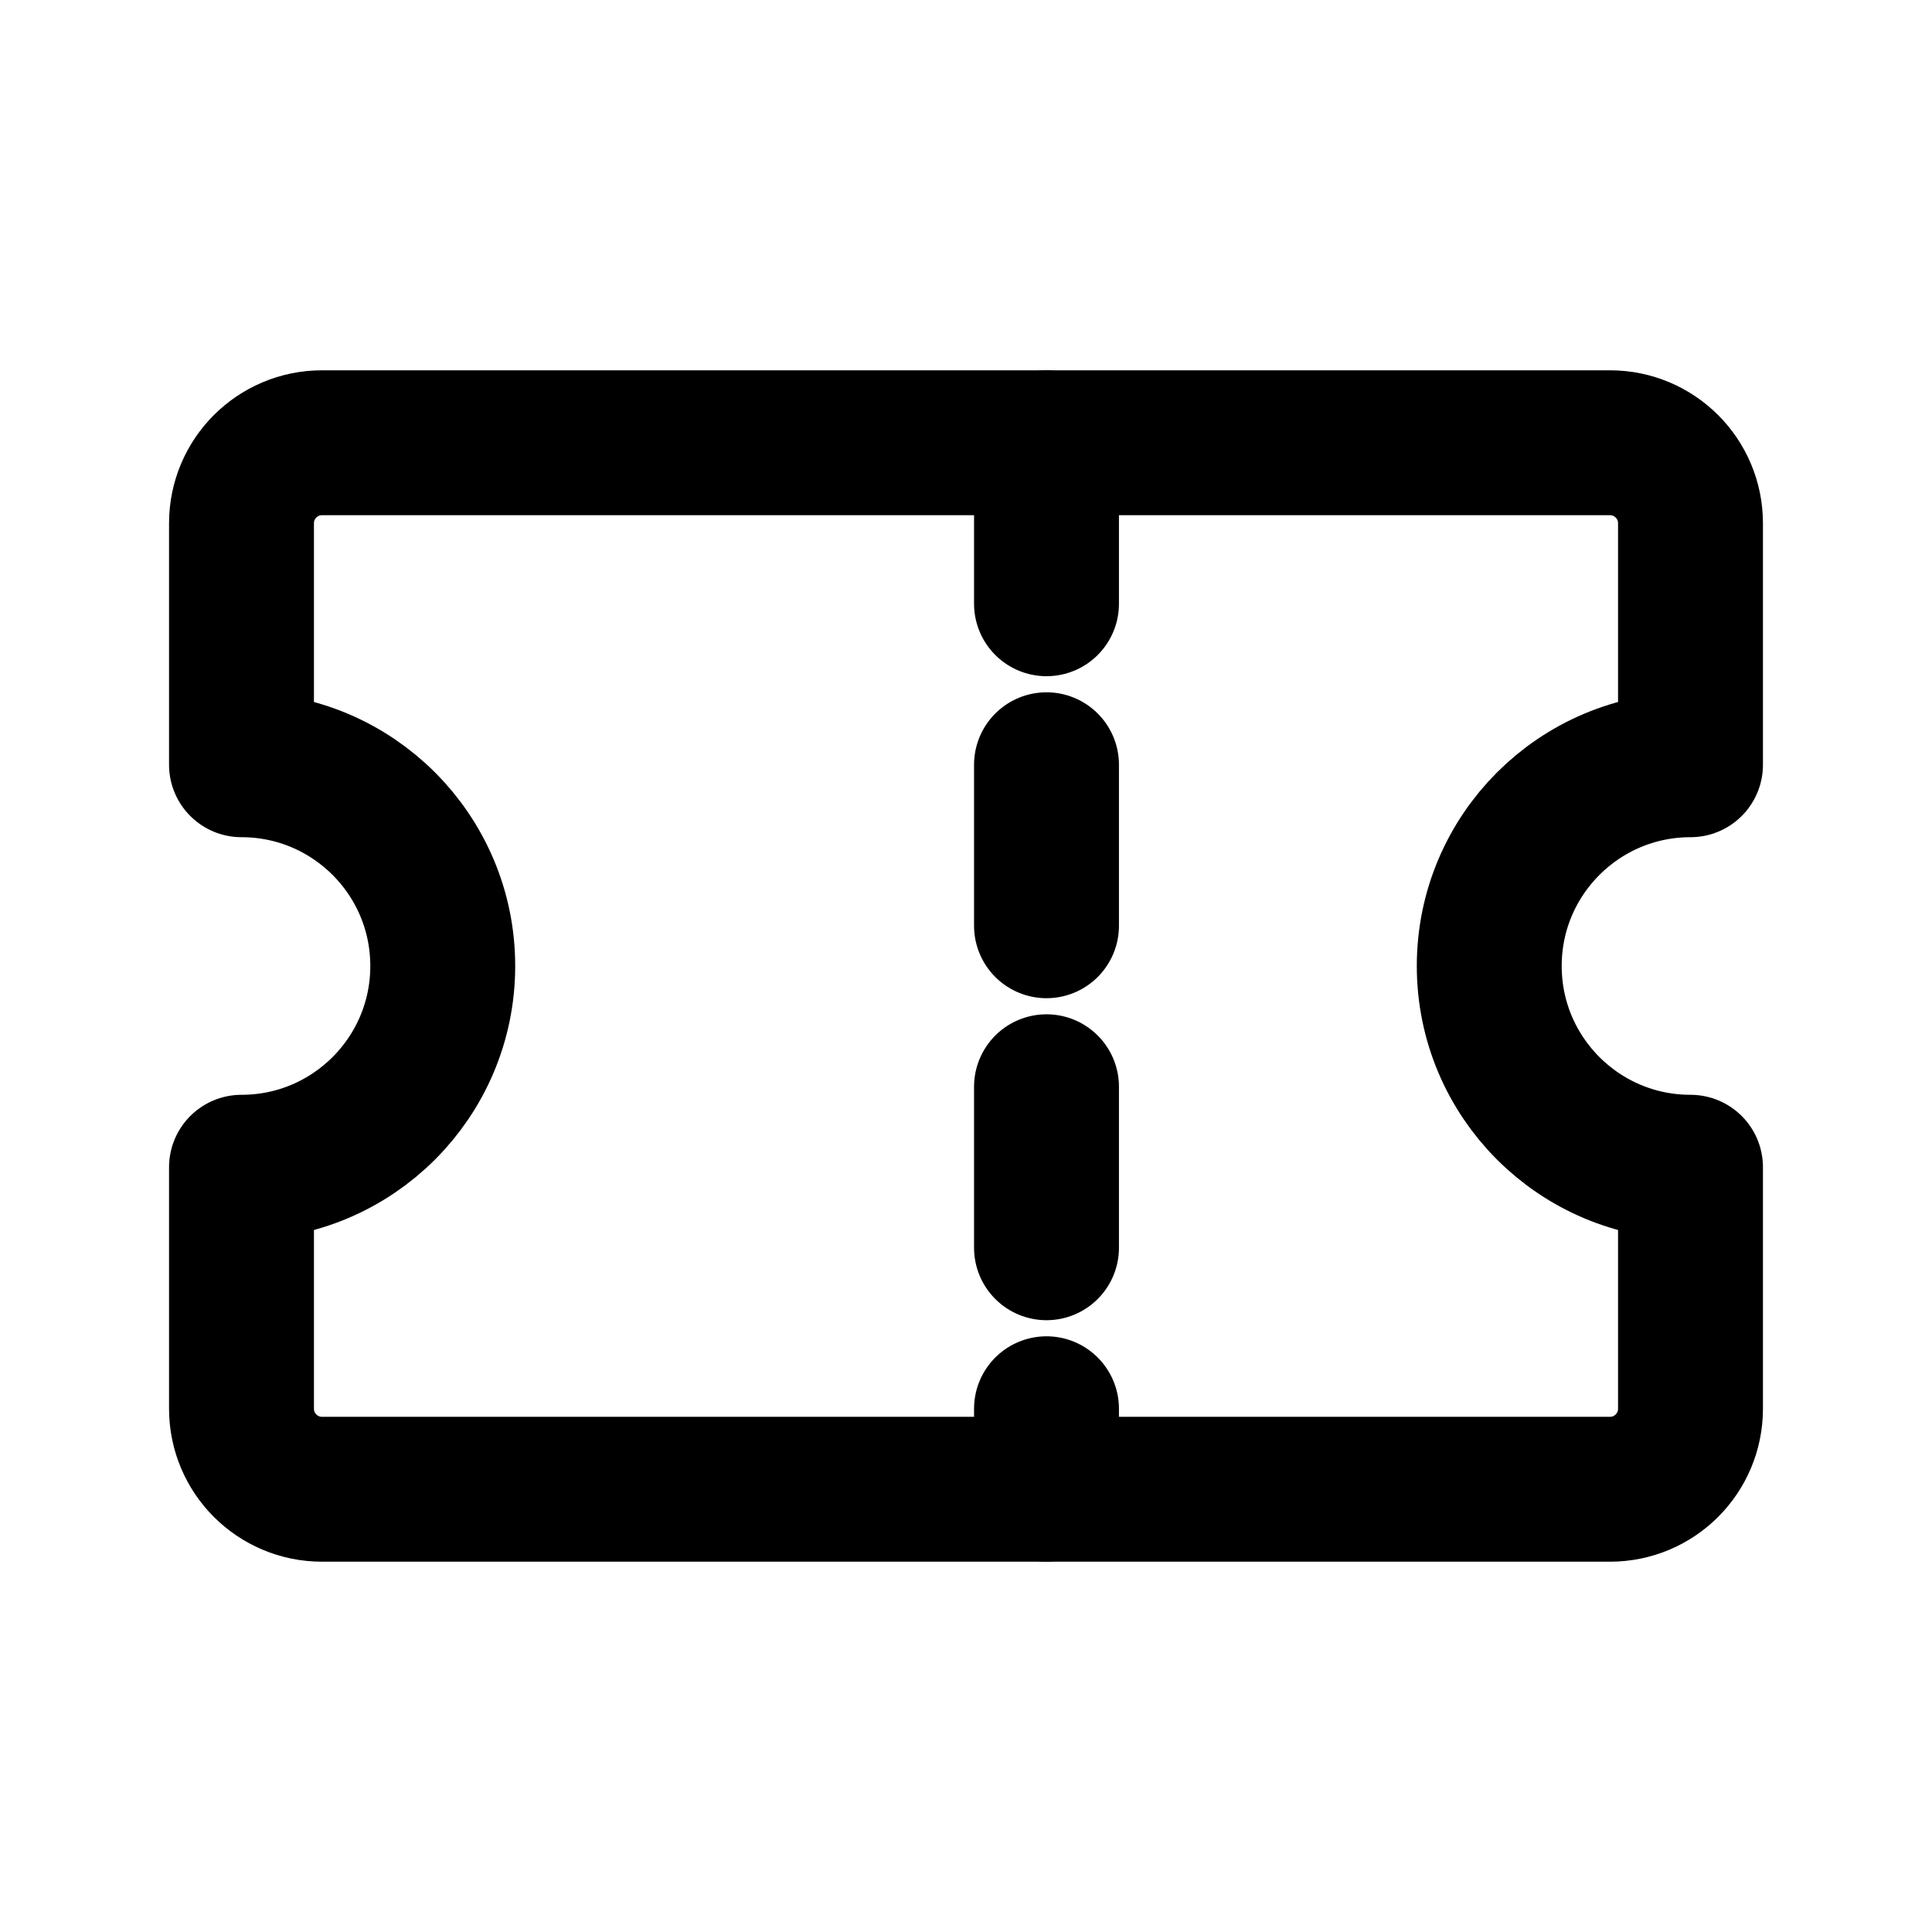
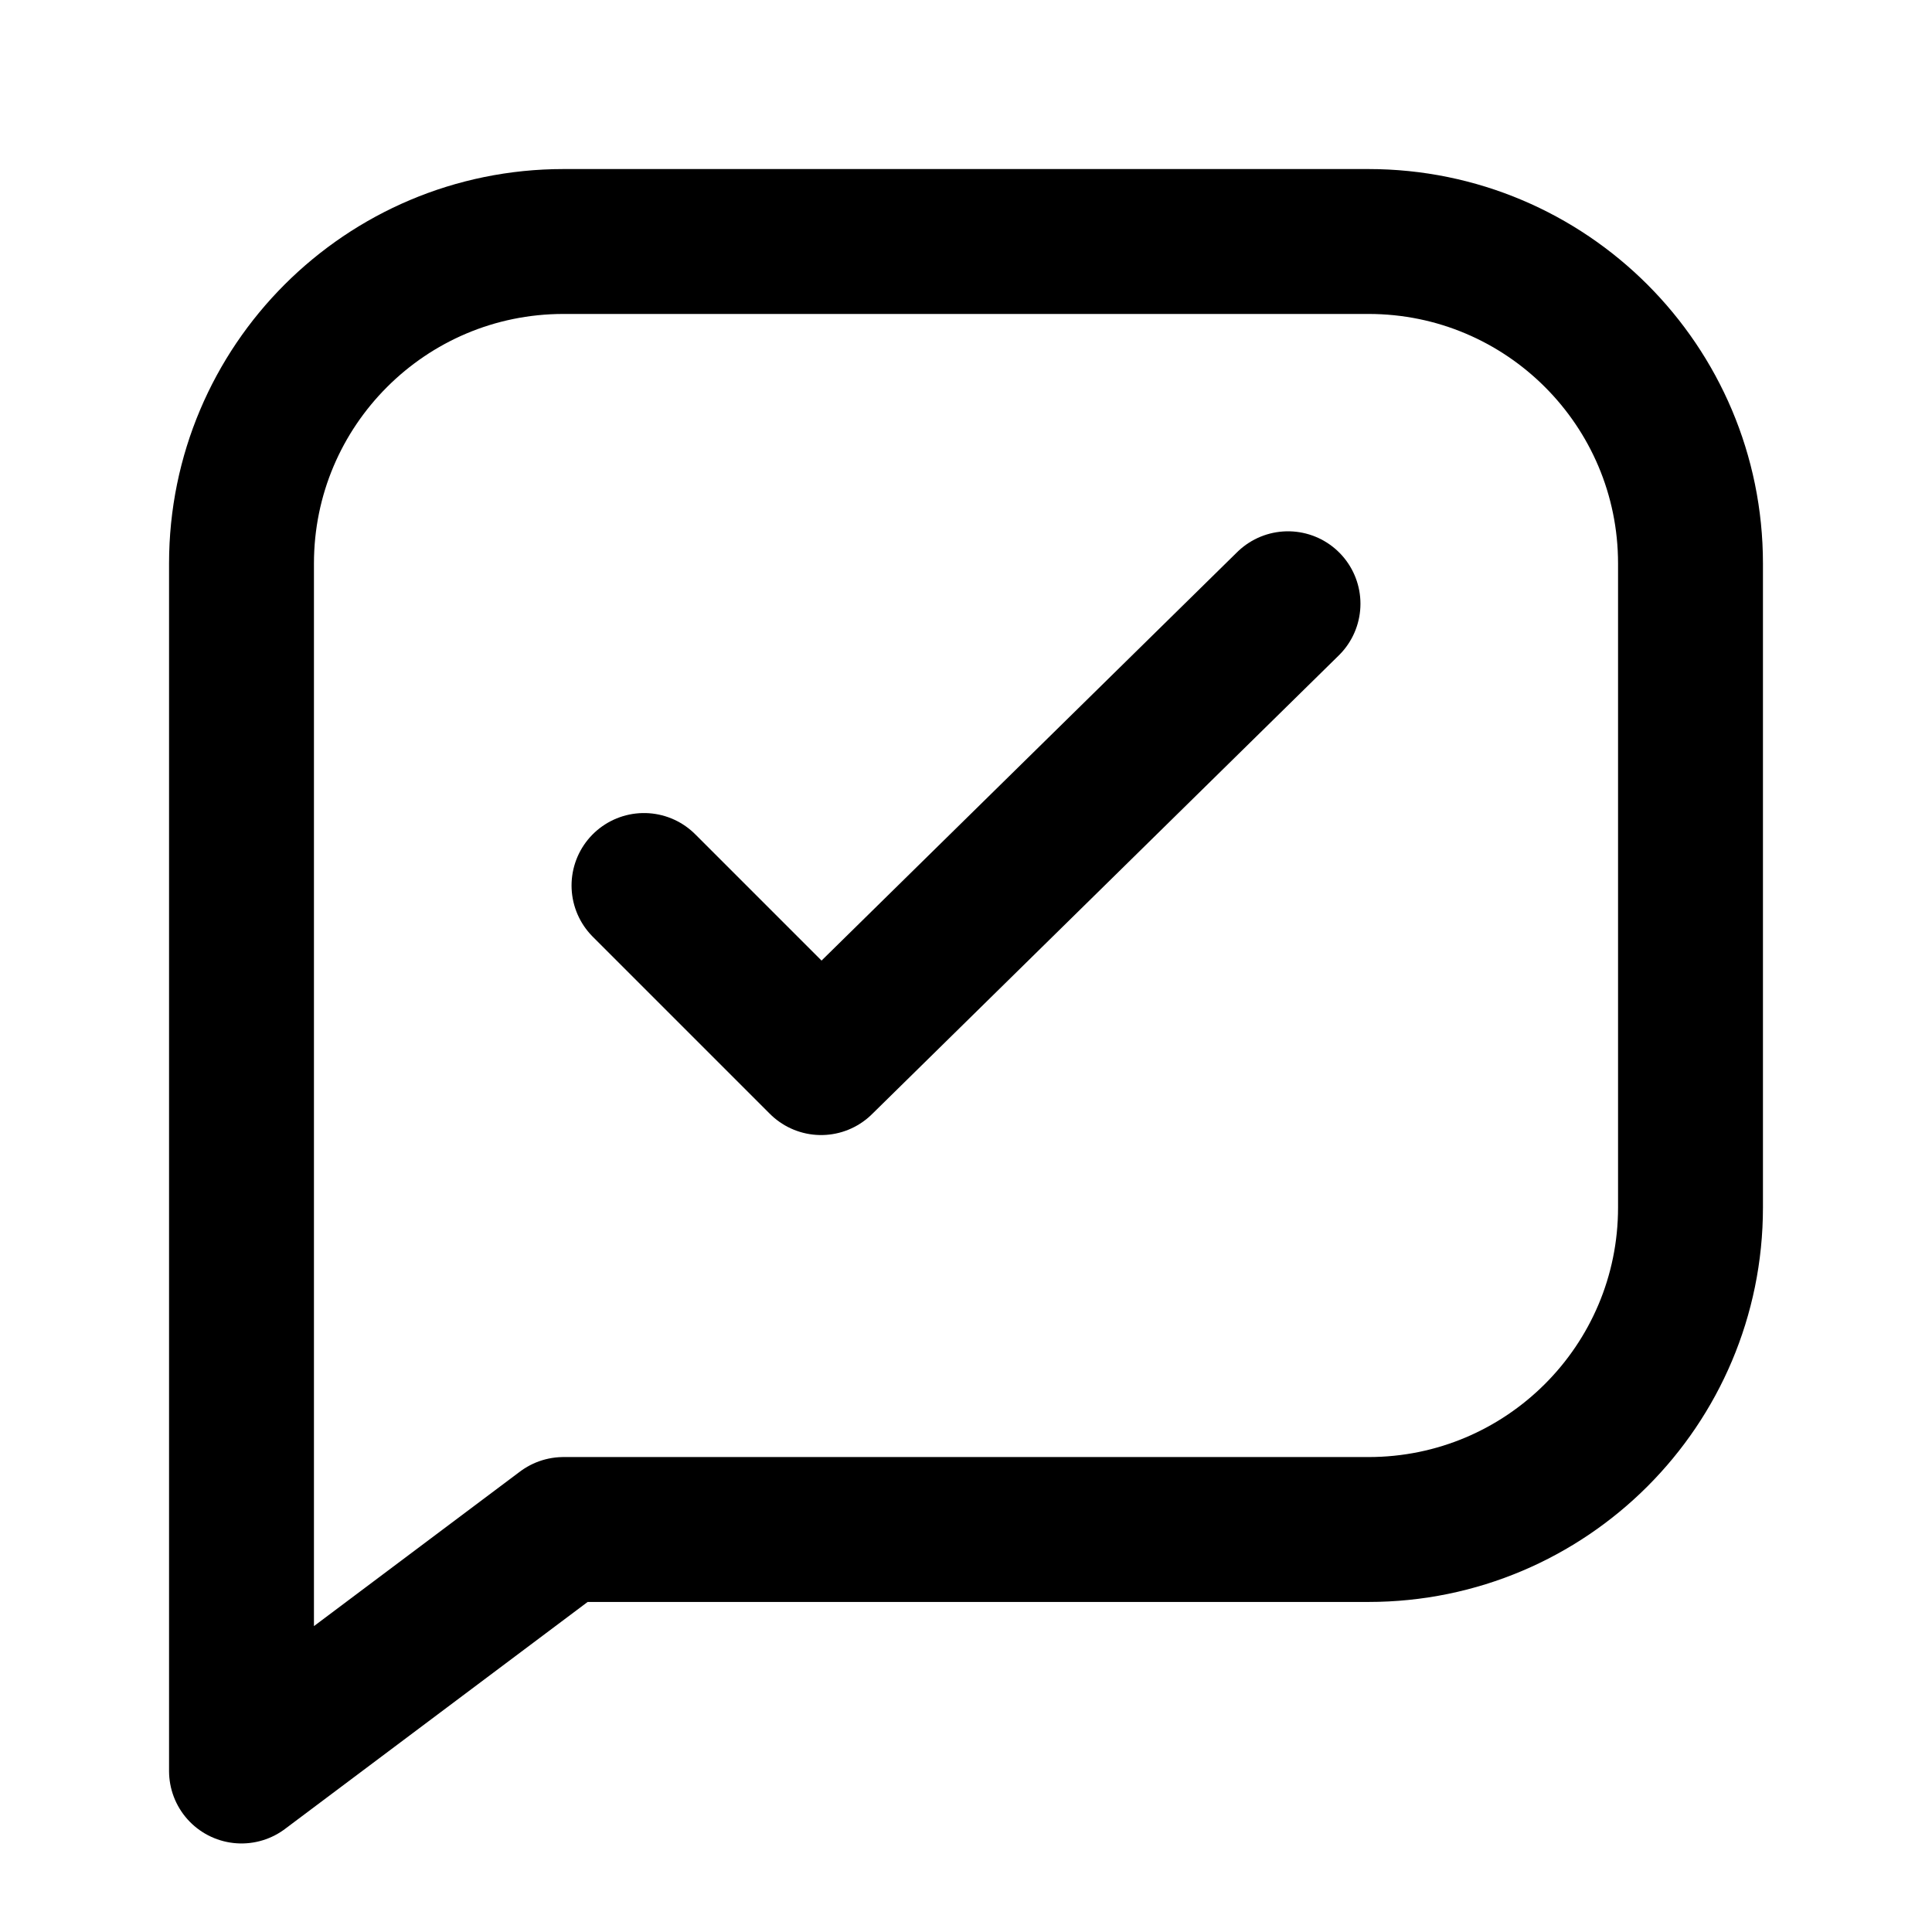
<svg xmlns="http://www.w3.org/2000/svg" viewBox="0 0 24 24" fill="none" stroke="currentColor" stroke-width="1.8" stroke-linecap="round" stroke-linejoin="round">
-   <path d="M4 5.5h16a1 1 0 0 1 1 1v3a2.5 2.5 0 0 0 0 5v3a1 1 0 0 1-1 1H4a1 1 0 0 1-1-1v-3a2.5 2.5 0 0 0 0-5v-3a1 1 0 0 1 1-1Z" />
-   <path d="M13 5.5v13" stroke-dasharray="2 2" />
+   <path d="M21 15a4 4 0 0 1-4 4H7l-4 3V7a4 4 0 0 1 4-4h10a4 4 0 0 1 4 4Z" />
+   <path d="m8 11 2.2 2.2L16 7.5" />
</svg>
